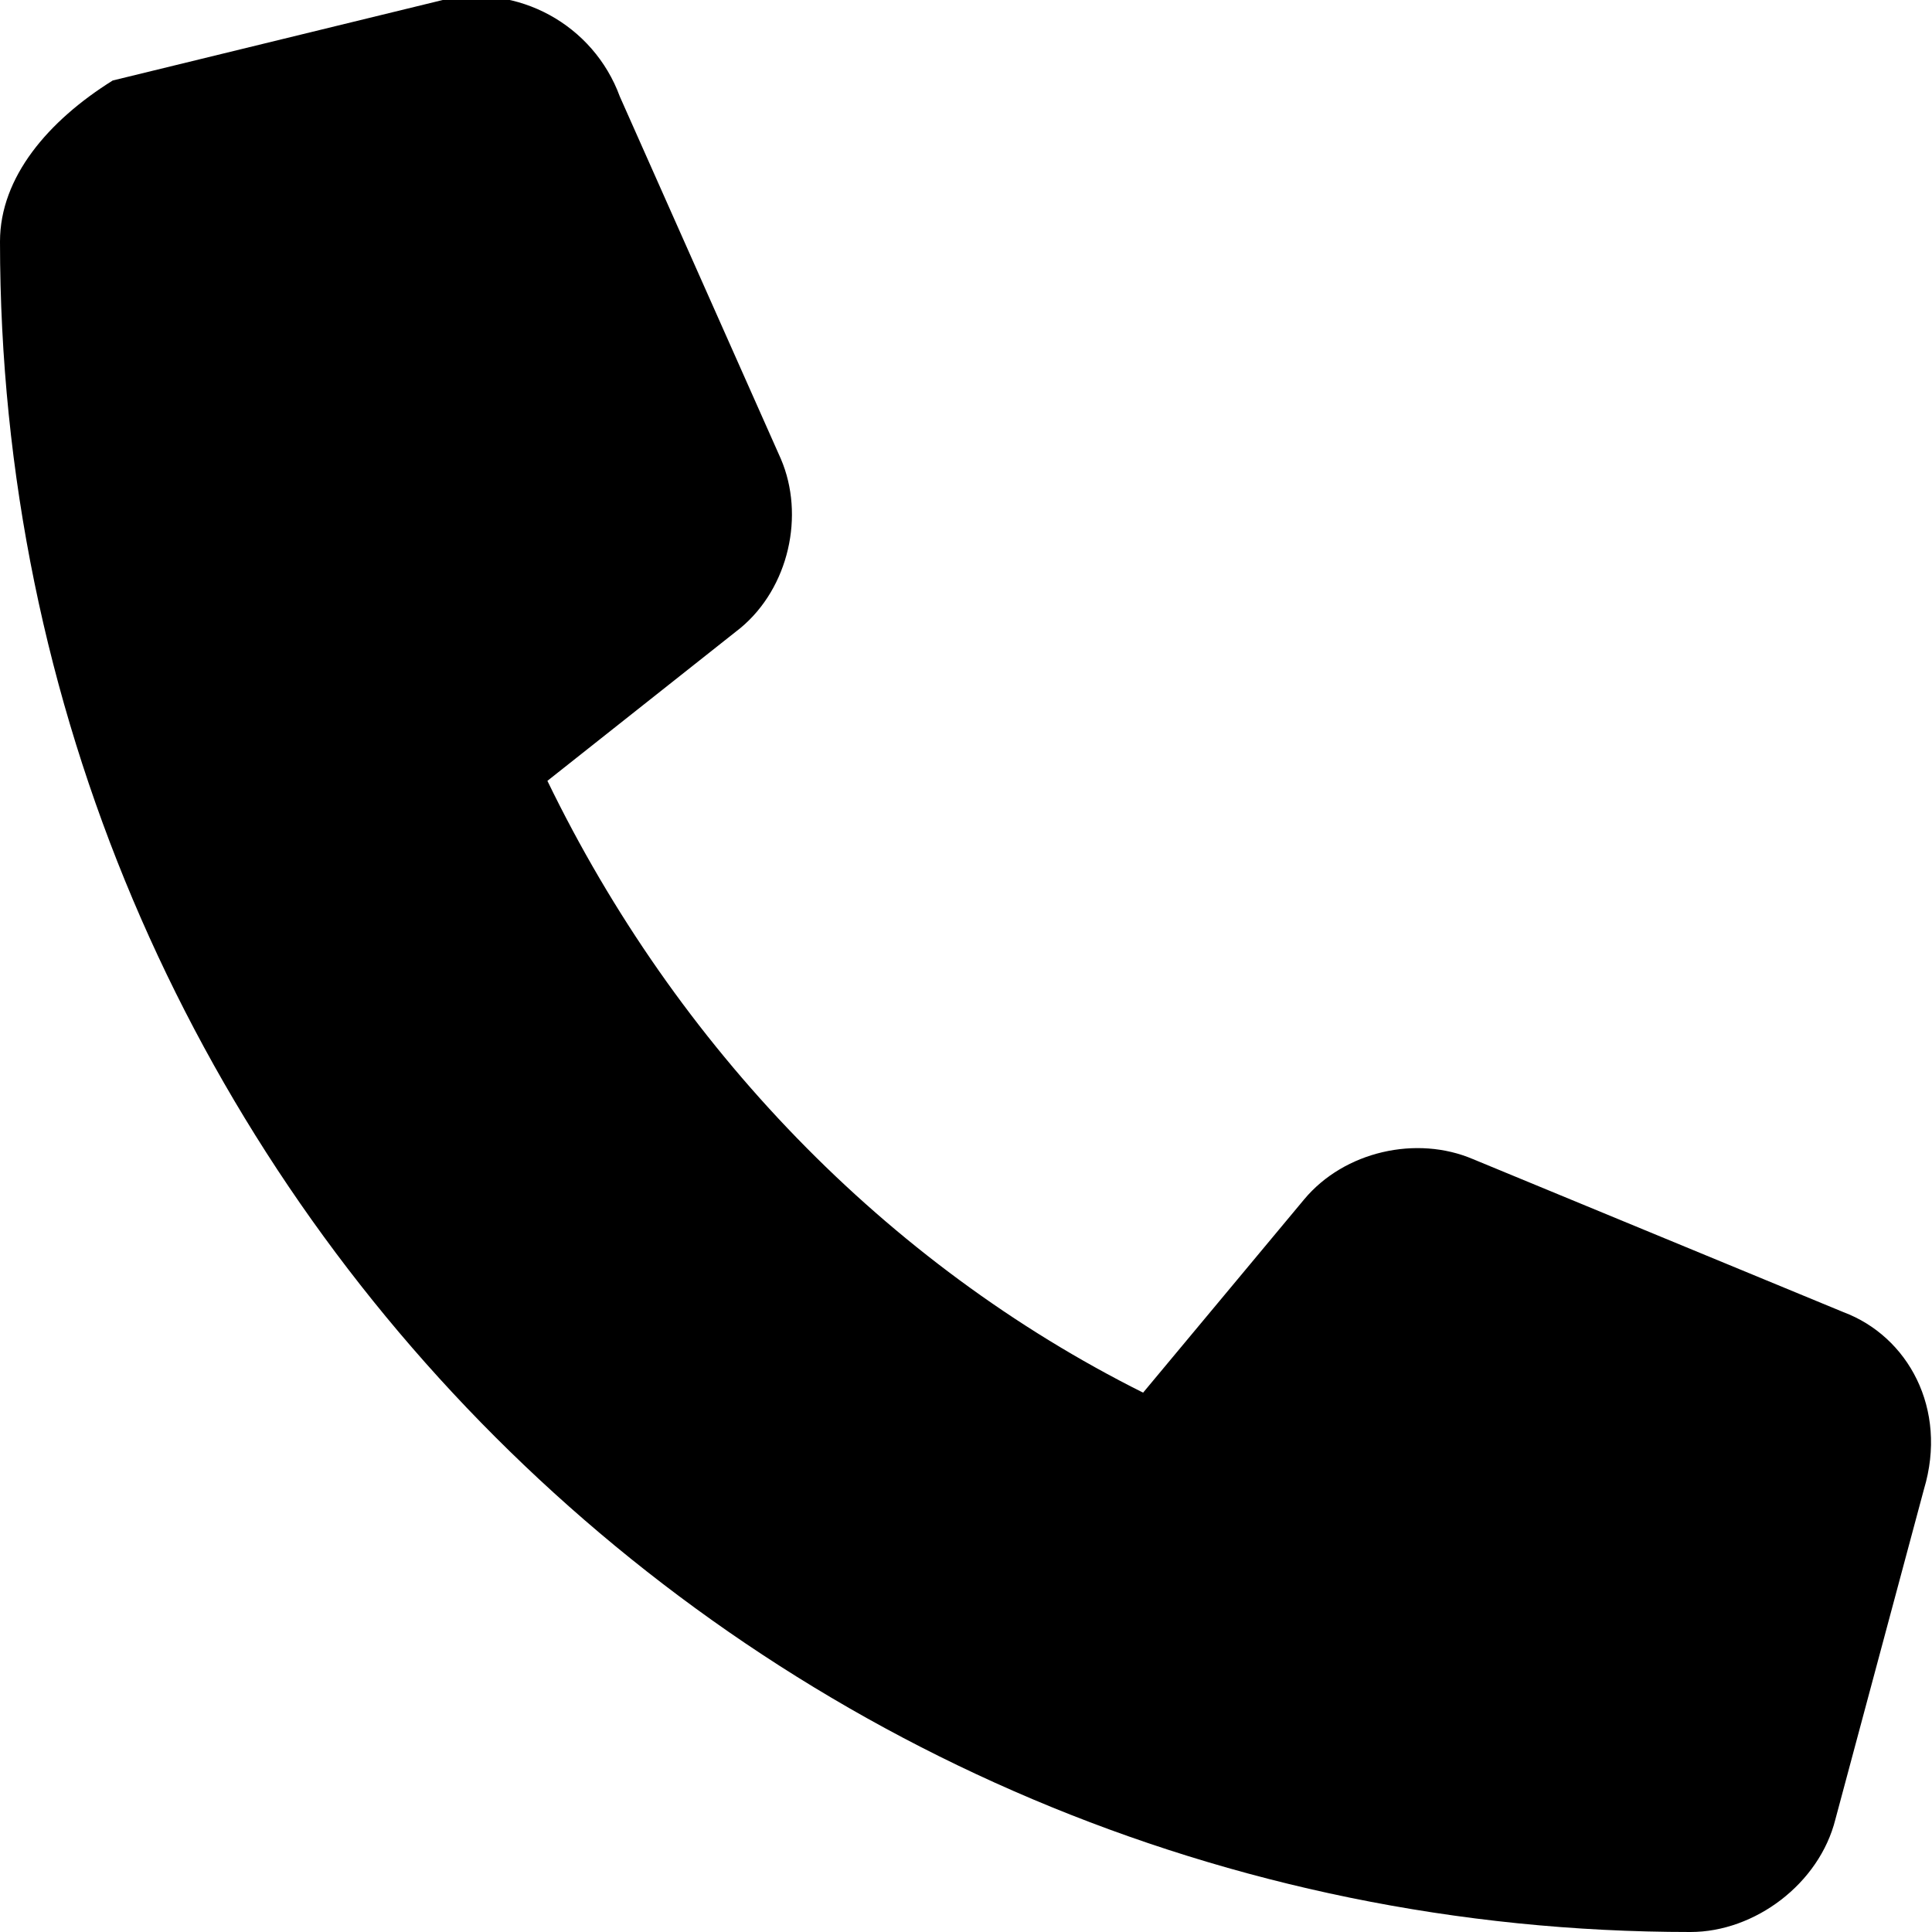
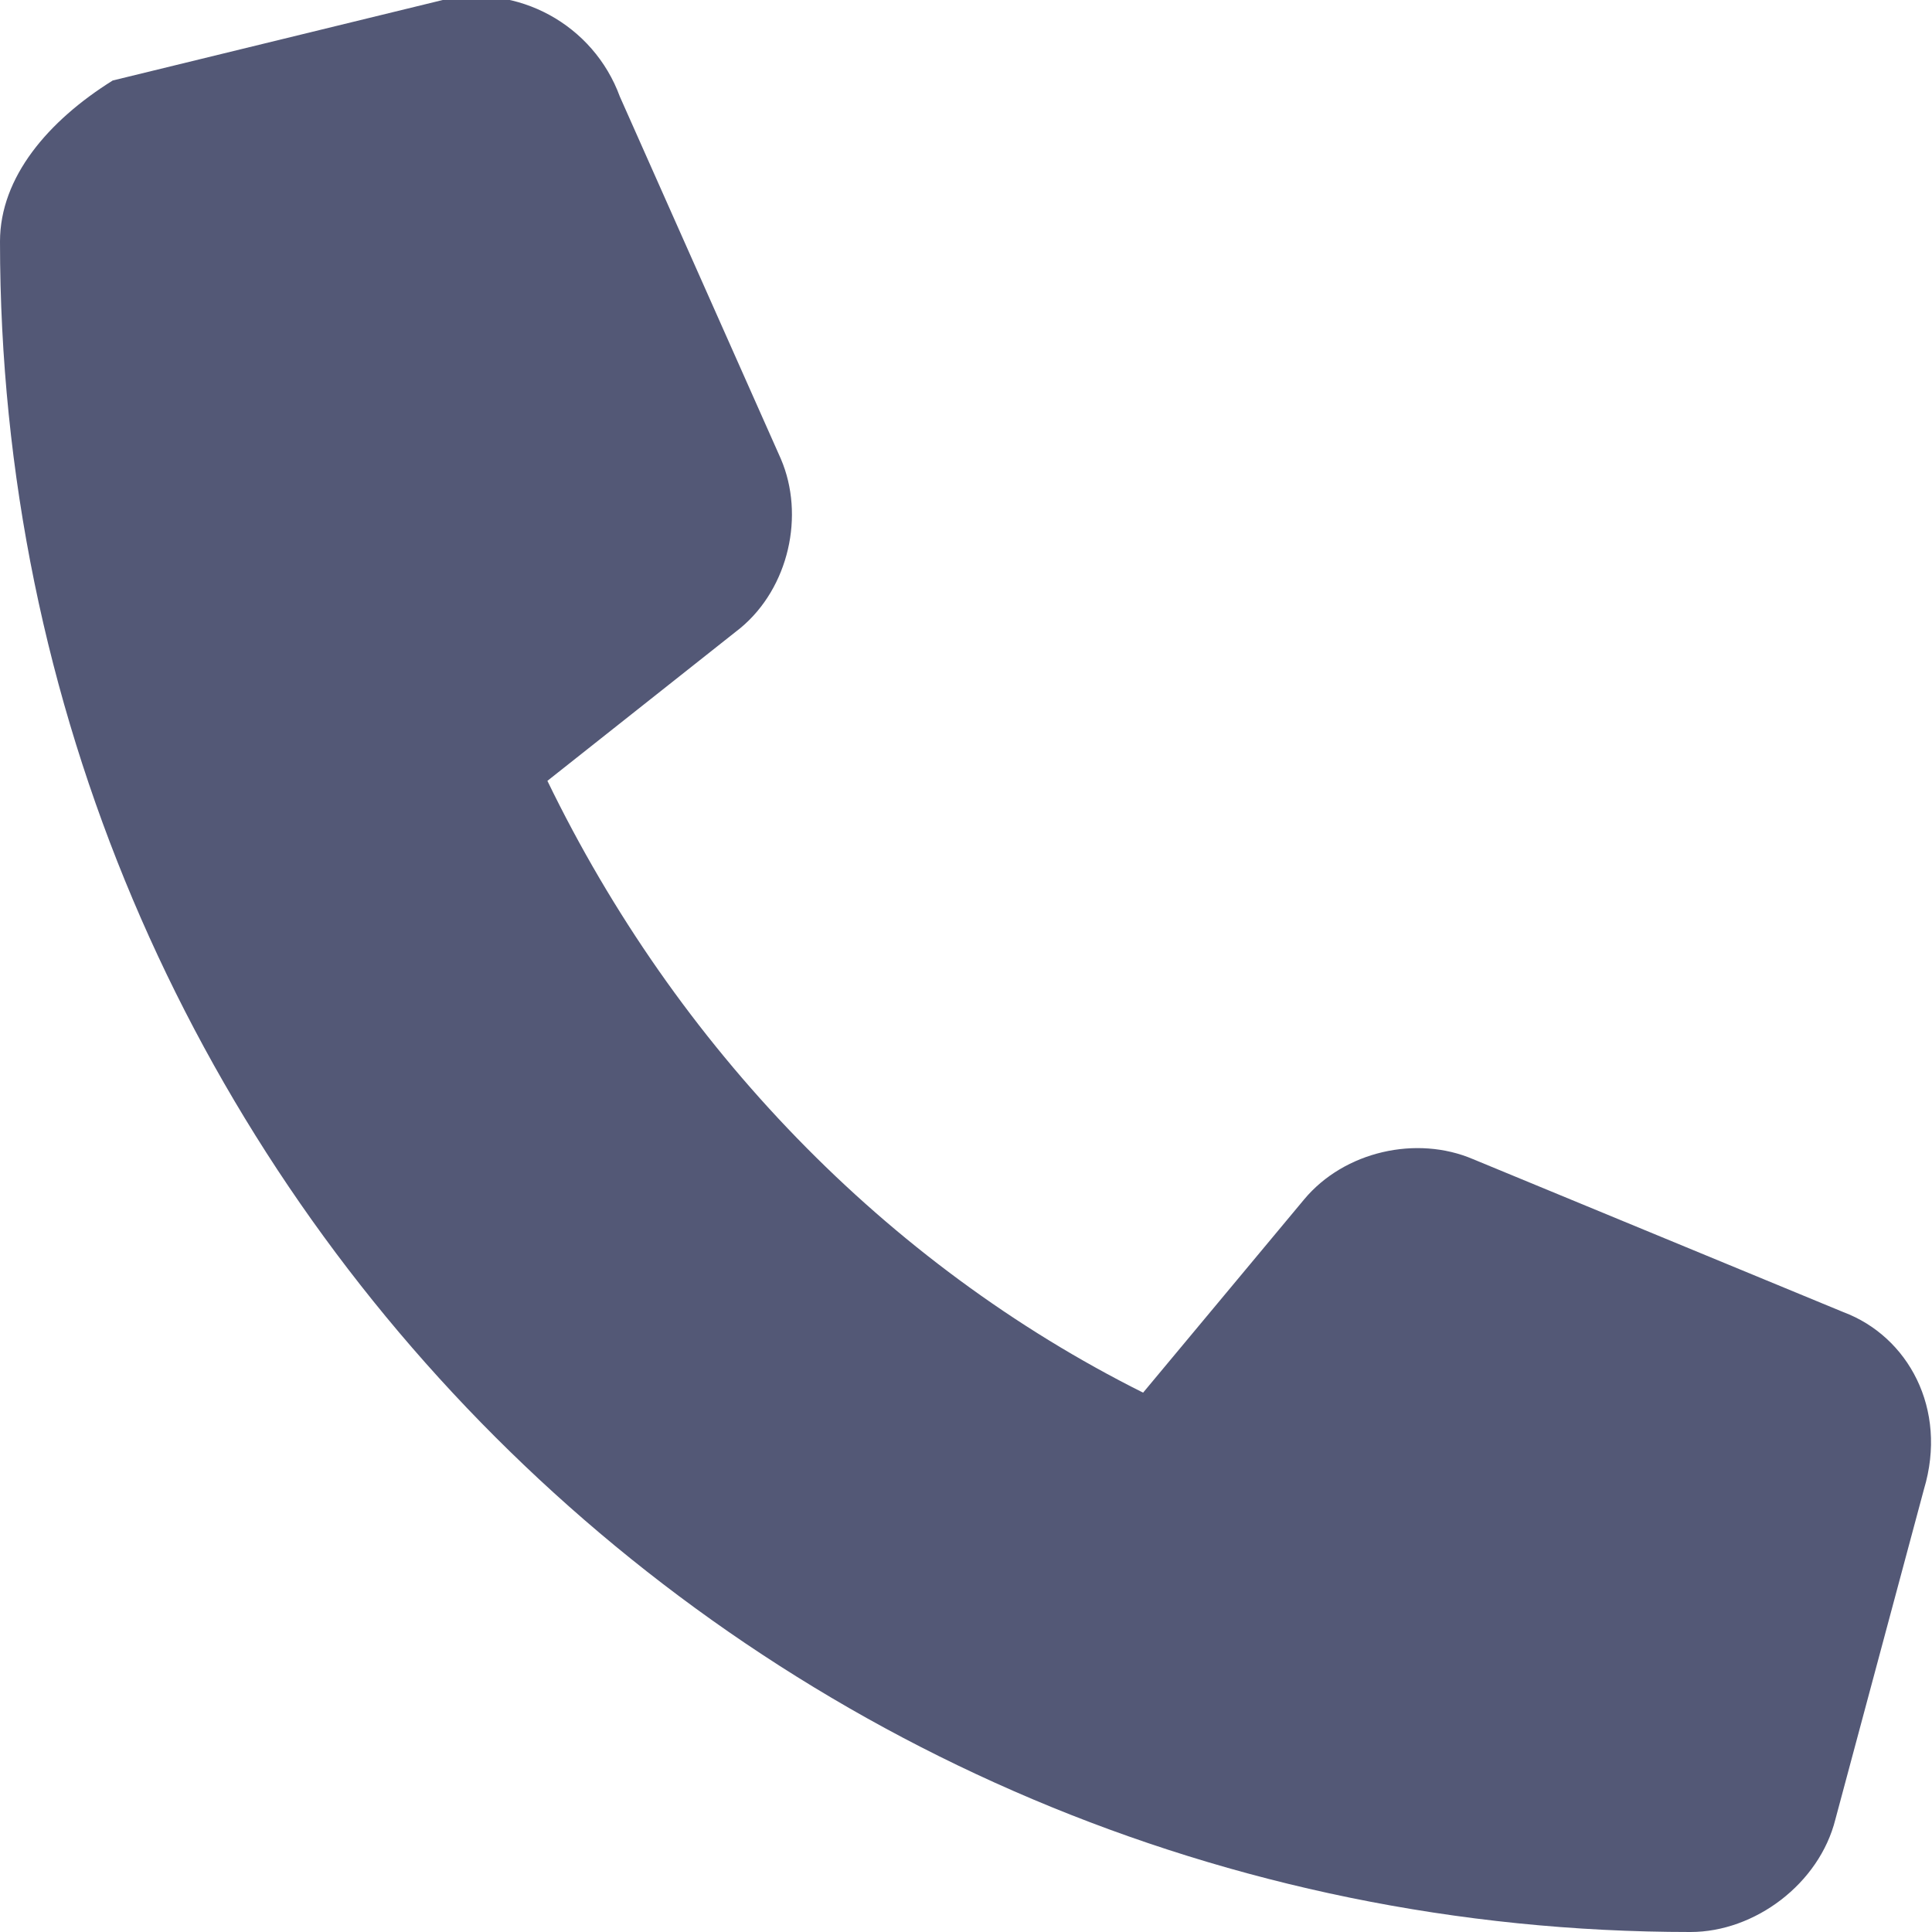
- <svg xmlns="http://www.w3.org/2000/svg" width="24" height="24" fill="535876">
+ <svg xmlns="http://www.w3.org/2000/svg" width="24" height="24" fill="#535876">
  <path d="M7.7 1.2A1.9 1.9 0 0 0 5.5 0L1.4 1C.6 1.5 0 2.2 0 3a21 21 0 0 0 21 21c.8 0 1.6-.6 1.8-1.4l1.1-4.1c.3-1-.2-1.9-1-2.2l-4.6-1.9c-.7-.3-1.6-.1-2.1.5l-2 2.4C11 15.7 8.4 13 6.8 9.7l2.4-1.9c.6-.5.8-1.4.5-2.1L7.7 1.2Z" />
</svg>
